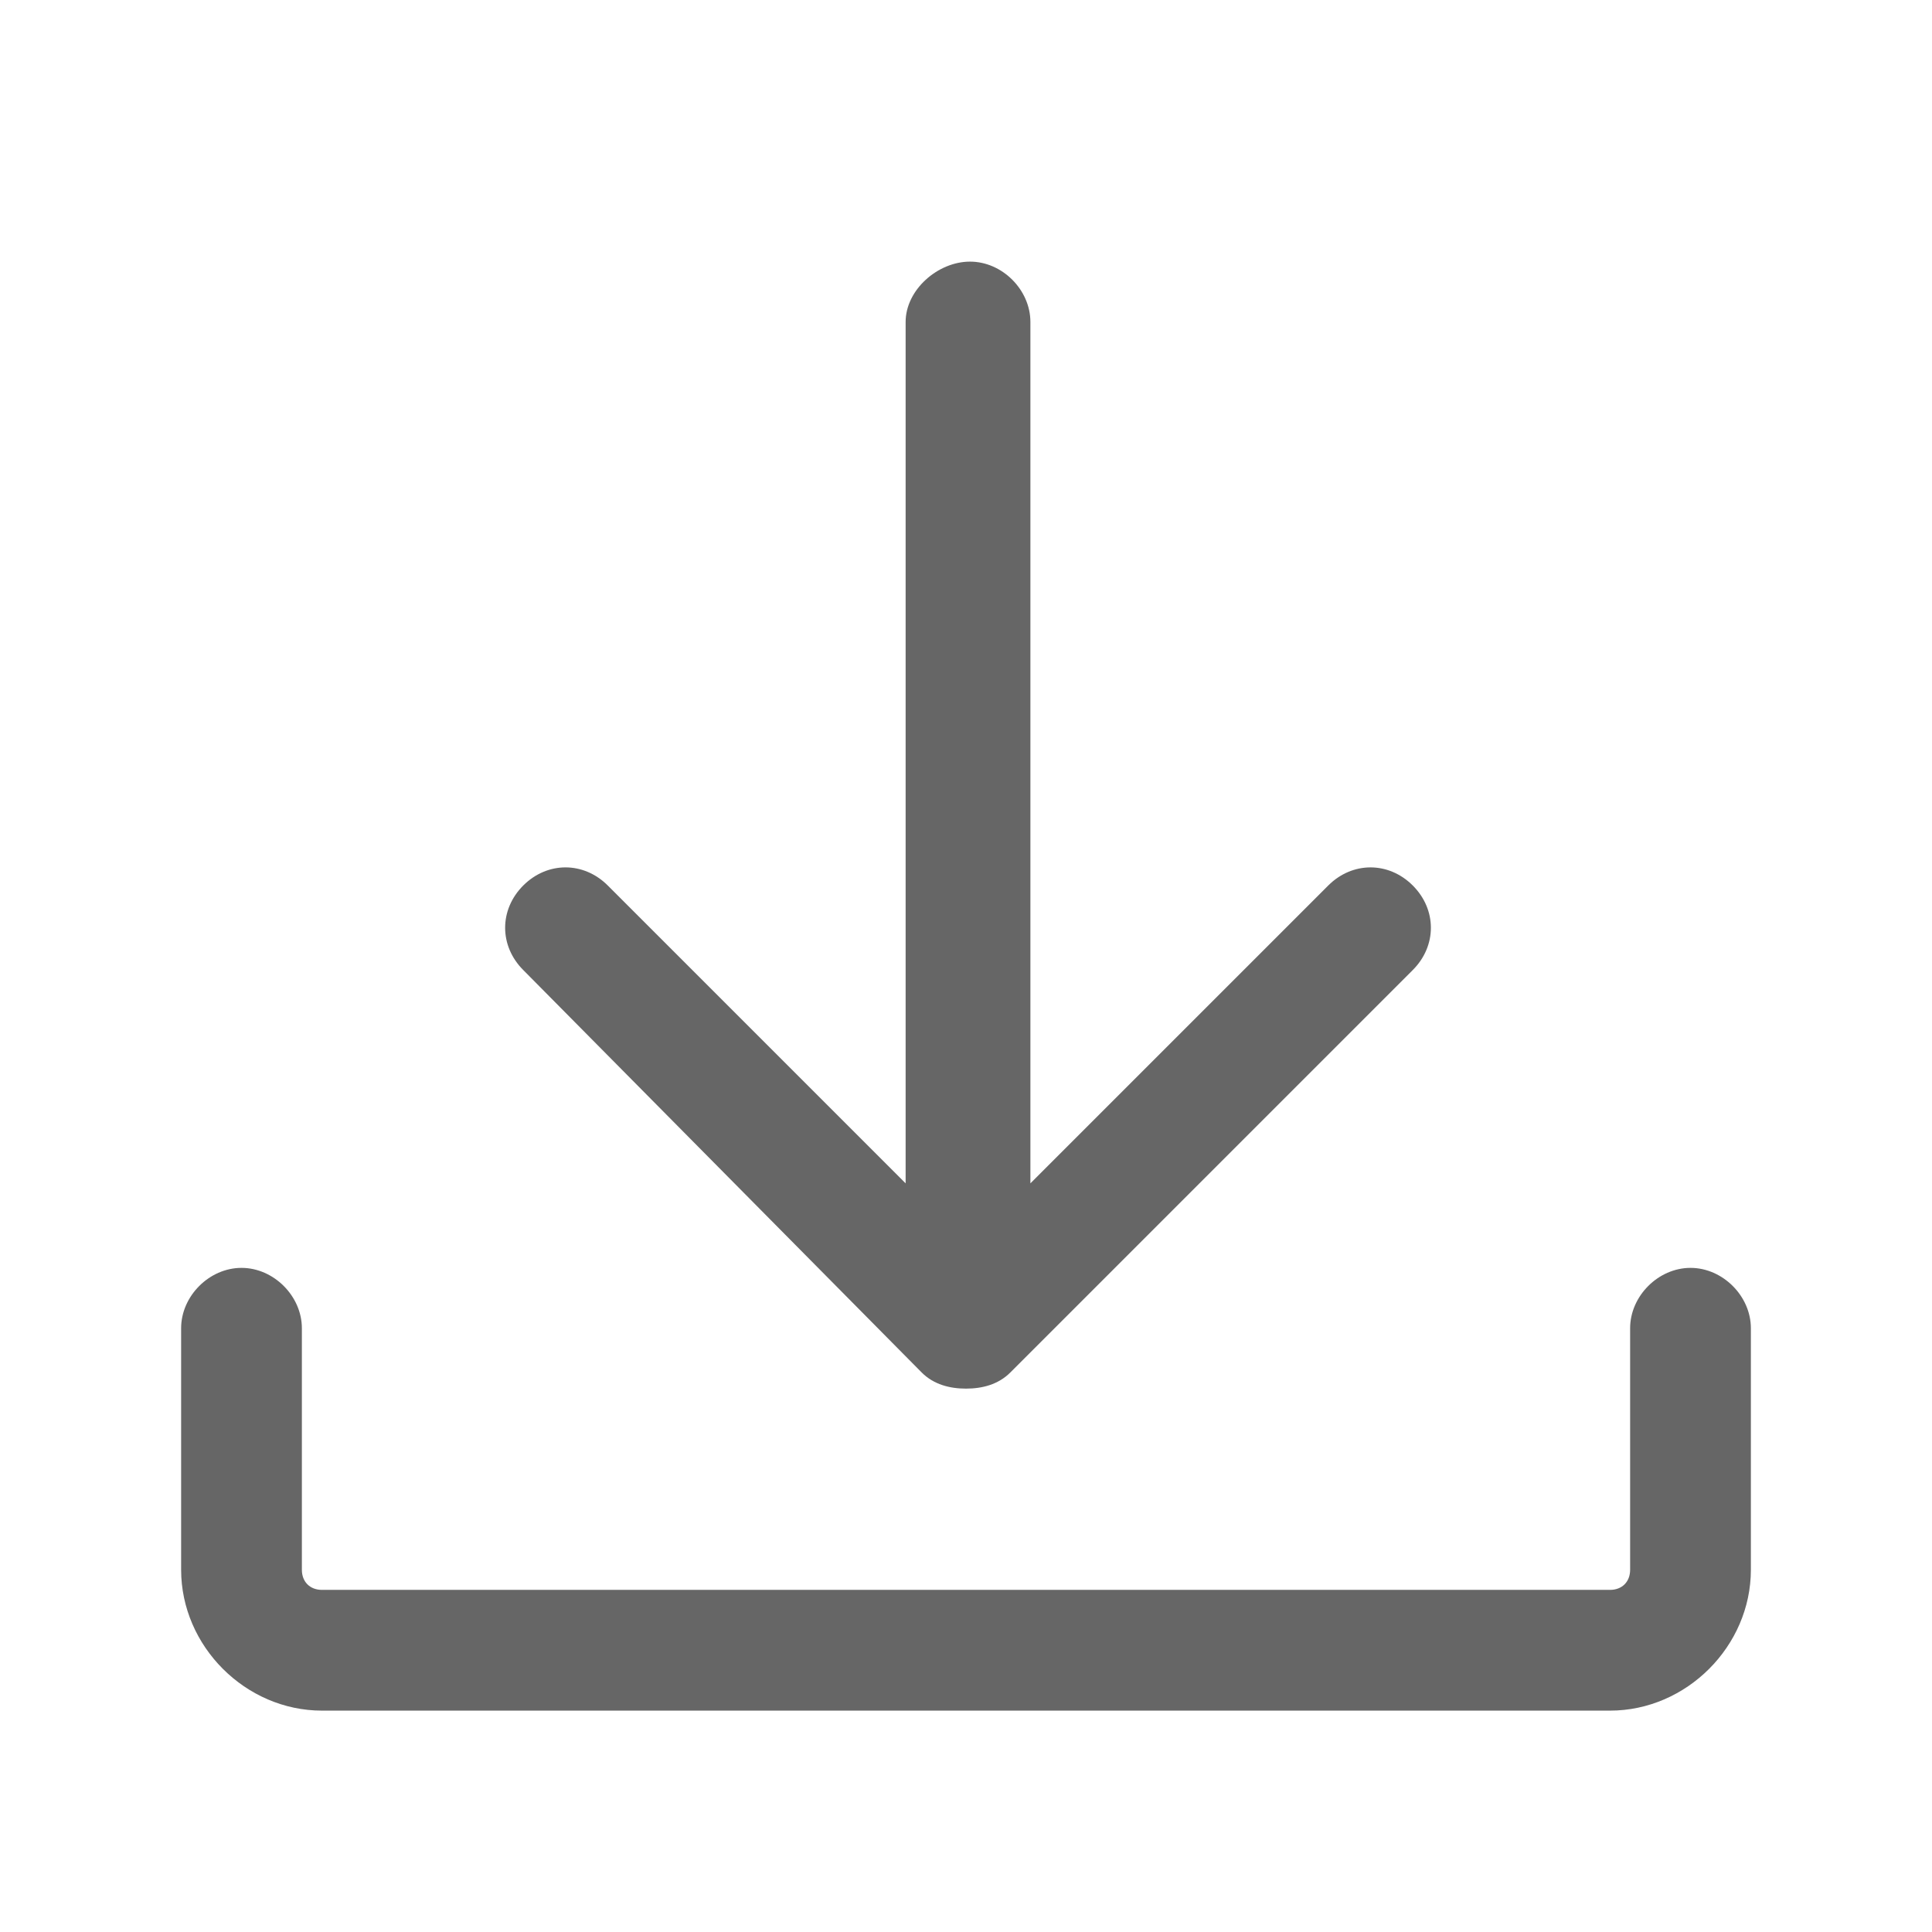
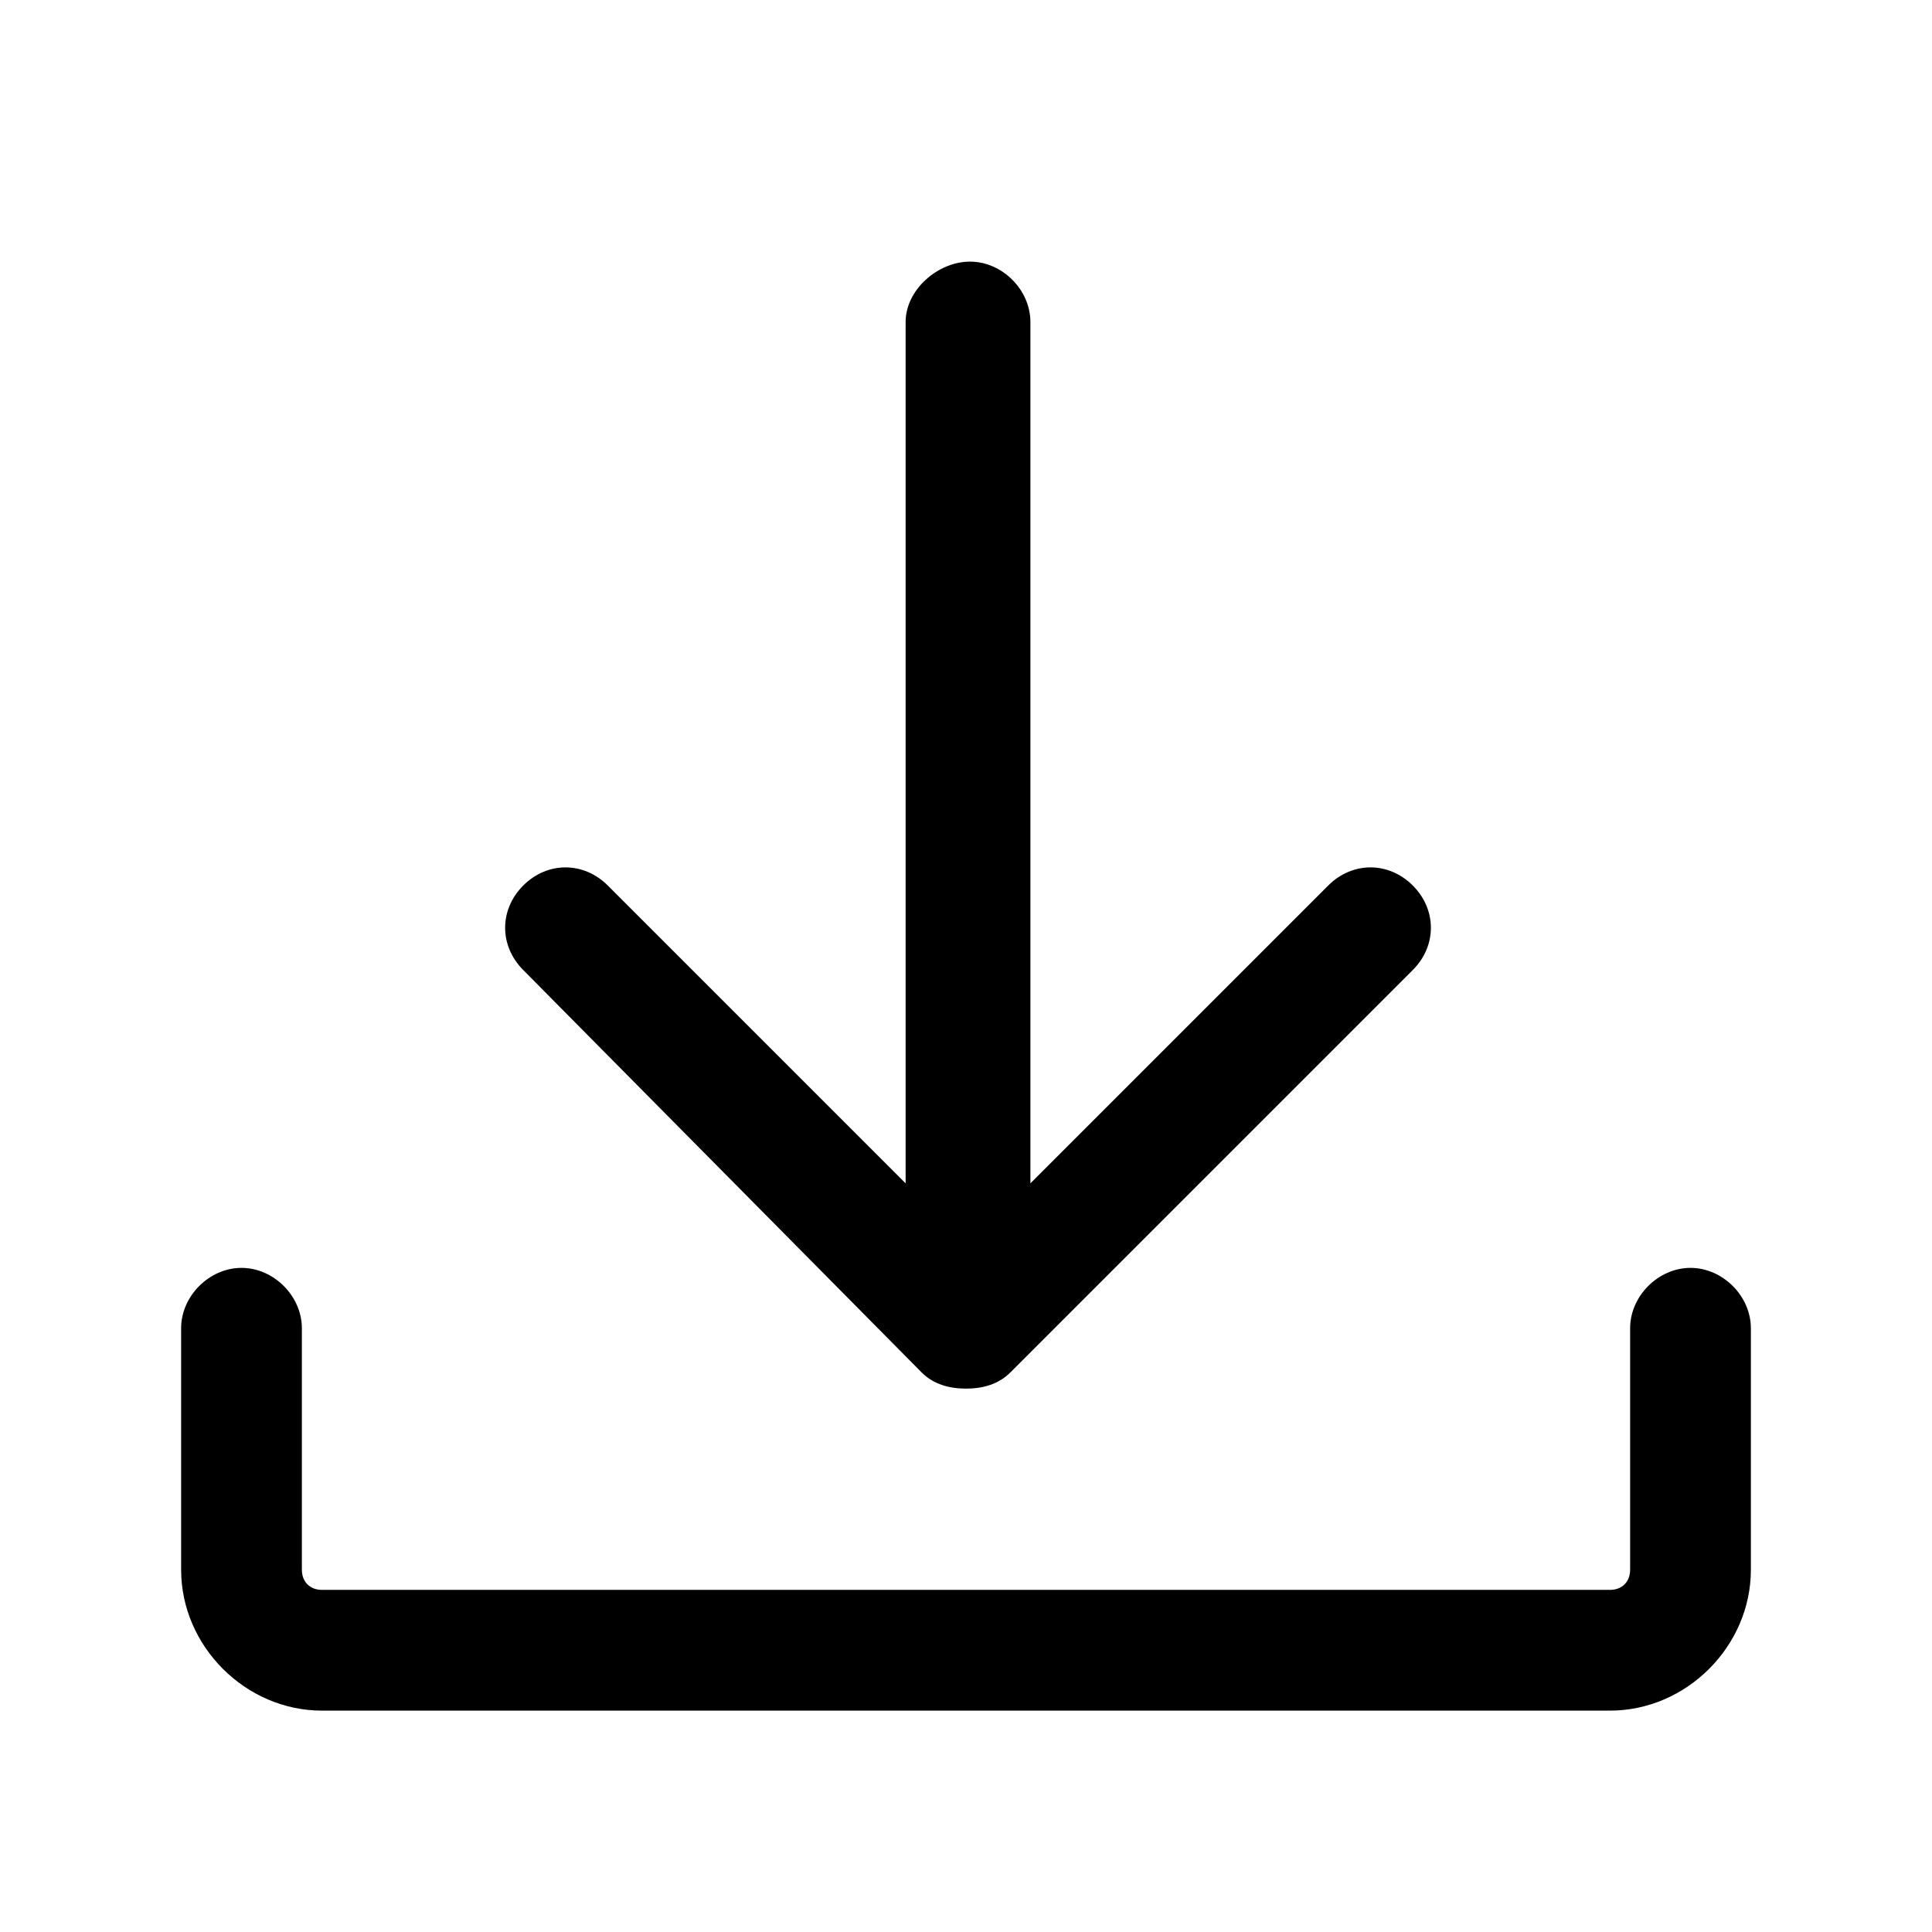
<svg xmlns="http://www.w3.org/2000/svg" class="icon" style="width: 1em;height: 1em;vertical-align: middle;fill: currentColor;overflow: hidden;" viewBox="0 0 1024 1024" version="1.1">
-   <path d="M896 672c-17.067 0-32 14.933-32 32v128c0 6.4-4.267 10.667-10.667 10.667H170.667c-6.4 0-10.667-4.267-10.667-10.667v-128c0-17.067-14.933-32-32-32s-32 14.933-32 32v128c0 40.533 34.133 74.667 74.667 74.667h682.667c40.533 0 74.667-34.133 74.667-74.667v-128c0-17.067-14.933-32-32-32z" fill="#666666" />
-   <path d="M488.533 727.467c6.4 6.4 14.933 8.533 23.467 8.533s17.067-2.133 23.467-8.533l213.333-213.333c12.8-12.8 12.8-32 0-44.8-12.8-12.8-32-12.8-44.8 0l-157.867 157.867V170.667c0-17.067-14.933-32-32-32s-34.133 14.933-34.133 32v456.533L322.133 469.333c-12.8-12.8-32-12.8-44.8 0-12.8 12.8-12.8 32 0 44.8l211.2 213.333z" fill="#666666" />
+   <path d="M896 672c-17.067 0-32 14.933-32 32v128c0 6.4-4.267 10.667-10.667 10.667H170.667c-6.4 0-10.667-4.267-10.667-10.667v-128c0-17.067-14.933-32-32-32s-32 14.933-32 32v128c0 40.533 34.133 74.667 74.667 74.667h682.667c40.533 0 74.667-34.133 74.667-74.667v-128c0-17.067-14.933-32-32-32zM488.533 727.467c6.4 6.4 14.933 8.533 23.467 8.533s17.067-2.133 23.467-8.533l213.333-213.333c12.8-12.8 12.8-32 0-44.8-12.8-12.8-32-12.8-44.8 0l-157.867 157.867V170.667c0-17.067-14.933-32-32-32s-34.133 14.933-34.133 32v456.533L322.133 469.333c-12.8-12.8-32-12.8-44.8 0-12.8 12.8-12.8 32 0 44.8l211.2 213.333z" />
</svg>
